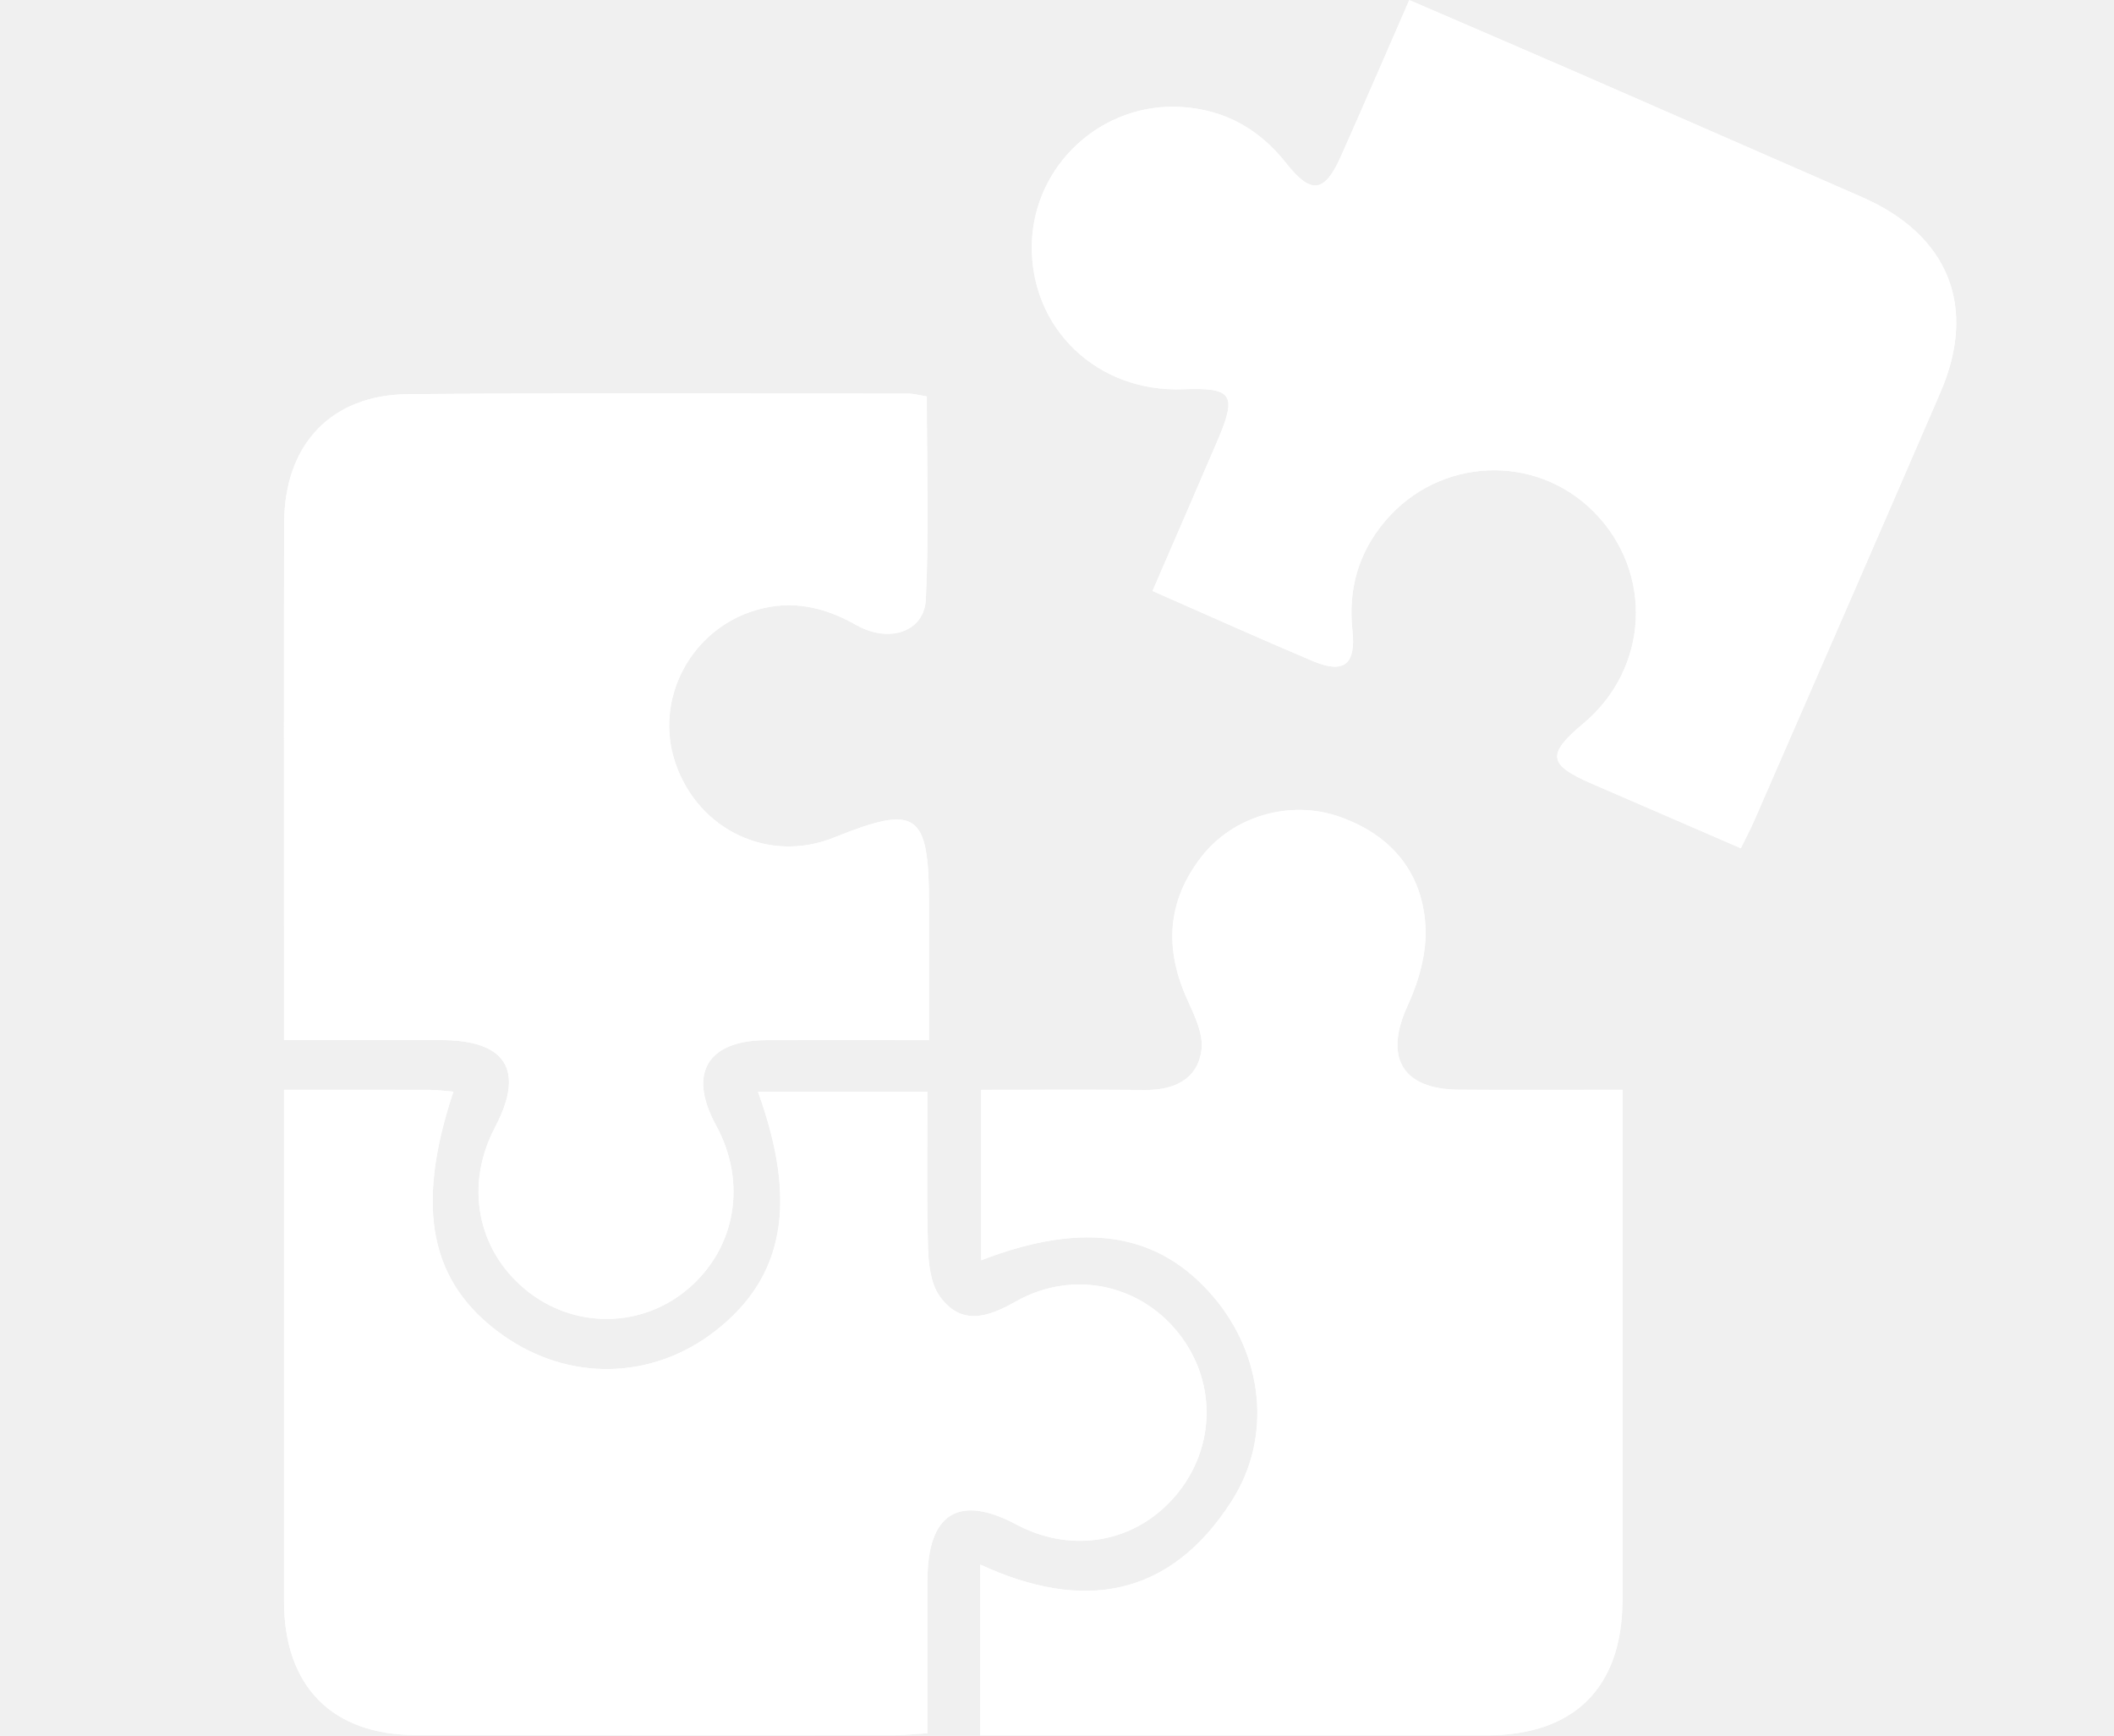
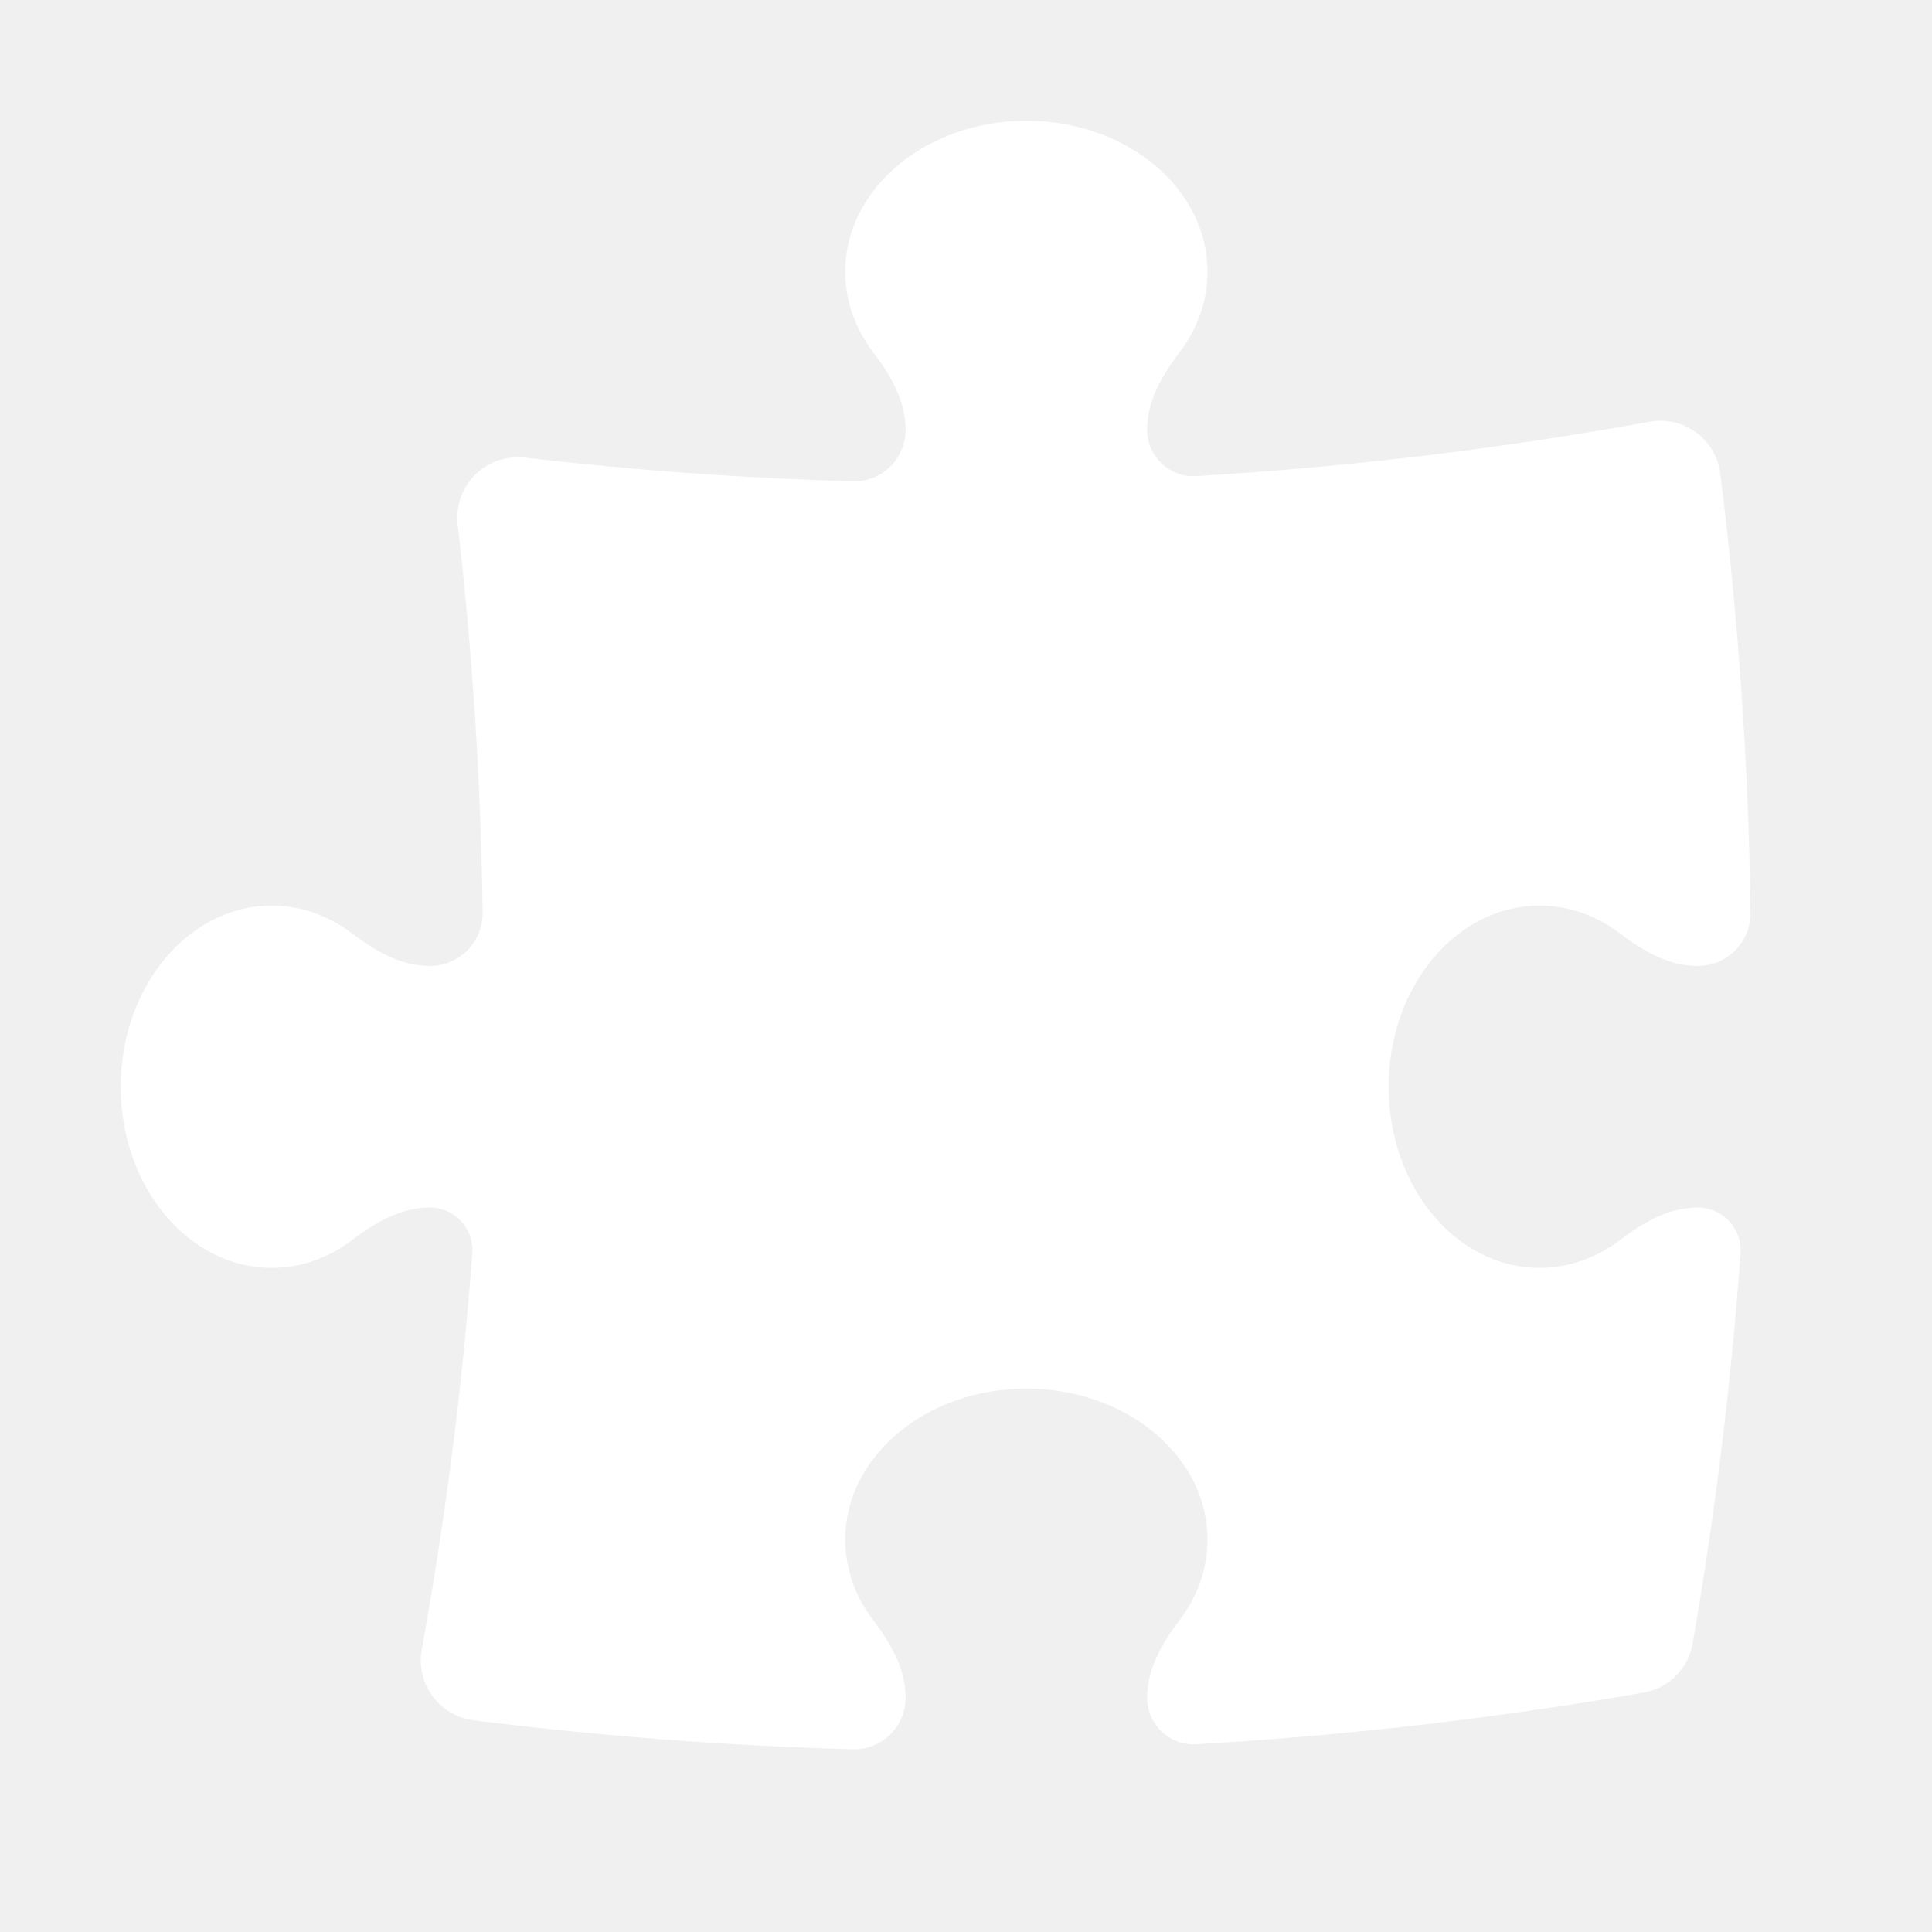
- <svg xmlns="http://www.w3.org/2000/svg" width="67" height="55" viewBox="0 0 67 55" fill="none">
-   <g clip-path="url(#clip0_251_130)">
-     <path d="M9.002 32.964C10.727 32.964 12.36 32.959 13.991 32.964C16.051 32.97 16.639 33.927 15.69 35.726C14.725 37.555 15.115 39.614 16.667 40.883C18.184 42.123 20.33 42.107 21.809 40.847C23.326 39.556 23.681 37.474 22.695 35.669C21.796 34.024 22.41 32.977 24.291 32.966C25.961 32.957 27.631 32.966 29.444 32.966C29.444 31.444 29.446 30.028 29.444 28.61C29.437 25.747 29.058 25.485 26.434 26.545C24.378 27.374 22.134 26.32 21.406 24.183C20.716 22.156 21.904 19.928 23.984 19.33C25.11 19.006 26.13 19.24 27.133 19.807C28.179 20.398 29.295 20.027 29.343 18.995C29.446 16.858 29.374 14.712 29.374 12.563C29.086 12.517 28.946 12.475 28.804 12.475C23.508 12.475 18.212 12.447 12.919 12.493C10.488 12.515 9.015 14.101 9.006 16.563C8.993 20.997 9.002 25.43 9.002 29.863C9.002 30.844 9.002 31.827 9.002 32.964ZM55.172 26.884C55.341 26.536 55.477 26.283 55.593 26.019C57.566 21.491 59.543 16.966 61.5 12.431C62.675 9.711 61.75 7.442 59.012 6.248C56.003 4.933 52.996 3.613 49.984 2.3C48.226 1.535 46.464 0.779 44.664 0.003C43.91 1.729 43.215 3.341 42.503 4.942C41.977 6.125 41.554 6.177 40.752 5.159C39.91 4.093 38.823 3.486 37.479 3.393C34.932 3.217 32.747 5.232 32.701 7.761C32.655 10.415 34.777 12.442 37.495 12.337C39.055 12.277 39.211 12.497 38.595 13.942C37.924 15.512 37.24 17.078 36.526 18.73C38.277 19.499 39.934 20.247 41.609 20.953C42.586 21.366 42.979 21.063 42.862 19.989C42.72 18.674 43.055 17.513 43.897 16.517C45.618 14.485 48.662 14.36 50.51 16.22C52.415 18.138 52.266 21.188 50.181 22.93C49.013 23.908 49.059 24.238 50.449 24.838C51.989 25.505 53.528 26.171 55.17 26.884H55.172ZM51.426 34.541C49.578 34.541 47.906 34.551 46.231 34.538C44.425 34.523 43.864 33.496 44.616 31.869C44.971 31.101 45.225 30.186 45.179 29.36C45.085 27.631 44.068 26.446 42.437 25.881C40.87 25.338 39.081 25.872 38.086 27.145C36.988 28.55 36.898 30.066 37.63 31.68C37.863 32.192 38.152 32.792 38.078 33.303C37.942 34.224 37.196 34.556 36.287 34.547C34.553 34.532 32.819 34.543 31.099 34.543V39.944C34.389 38.675 36.745 39.071 38.477 41.122C40.035 42.967 40.329 45.551 39.044 47.563C37.063 50.67 34.283 51.075 31.07 49.589V55C31.548 55 31.947 55 32.346 55C37.273 55 42.2 55 47.128 55C49.879 55 51.411 53.494 51.422 50.741C51.435 47.299 51.426 43.856 51.428 40.414C51.428 38.516 51.428 36.619 51.428 34.543L51.426 34.541ZM9.002 34.541C9.002 35.145 9.002 35.581 9.002 36.014C9.002 40.924 9.002 45.835 9.002 50.743C9.002 53.437 10.514 54.987 13.189 54.992C18.228 55 23.269 54.998 28.308 54.996C28.628 54.996 28.946 54.961 29.393 54.934C29.393 53.276 29.389 51.675 29.393 50.075C29.4 47.963 30.388 47.348 32.21 48.317C33.841 49.186 35.704 48.946 36.975 47.706C38.457 46.261 38.661 44.056 37.464 42.402C36.249 40.722 34.04 40.207 32.194 41.25C31.307 41.753 30.461 42.03 29.783 41.085C29.494 40.682 29.424 40.058 29.411 39.532C29.365 37.901 29.393 36.264 29.393 34.6H24.021C25.292 38.112 24.856 40.487 22.66 42.191C20.656 43.746 18.013 43.794 15.928 42.312C13.625 40.674 13.138 38.307 14.368 34.6C14.111 34.58 13.868 34.545 13.625 34.543C12.132 34.538 10.639 34.541 9 34.541H9.002Z" fill="white" />
-     <path d="M9.002 32.964C9.002 31.827 9.002 30.846 9.002 29.863C9.002 25.43 8.993 20.996 9.007 16.563C9.013 14.1 10.488 12.515 12.919 12.493C18.215 12.447 23.51 12.475 28.804 12.475C28.944 12.475 29.087 12.517 29.374 12.563C29.374 14.711 29.446 16.858 29.343 18.995C29.293 20.027 28.179 20.4 27.134 19.807C26.13 19.237 25.11 19.004 23.984 19.329C21.901 19.928 20.713 22.155 21.406 24.183C22.134 26.32 24.381 27.374 26.434 26.544C29.058 25.487 29.437 25.746 29.444 28.609C29.446 30.026 29.444 31.442 29.444 32.966C27.631 32.966 25.961 32.959 24.291 32.966C22.41 32.977 21.796 34.023 22.695 35.668C23.681 37.474 23.324 39.556 21.809 40.847C20.33 42.107 18.184 42.123 16.667 40.882C15.115 39.613 14.725 37.555 15.69 35.725C16.637 33.927 16.051 32.97 13.991 32.964C12.36 32.957 10.727 32.964 9.002 32.964Z" fill="white" />
-     <path d="M55.172 26.883C53.531 26.173 51.99 25.504 50.451 24.838C49.061 24.238 49.013 23.906 50.184 22.929C52.266 21.188 52.417 18.138 50.512 16.22C48.664 14.36 45.62 14.485 43.899 16.517C43.058 17.513 42.722 18.674 42.865 19.989C42.981 21.064 42.589 21.366 41.611 20.952C39.936 20.247 38.279 19.497 36.528 18.729C37.243 17.078 37.926 15.512 38.597 13.942C39.213 12.499 39.057 12.277 37.497 12.337C34.779 12.442 32.657 10.415 32.703 7.76C32.747 5.229 34.932 3.217 37.481 3.393C38.825 3.485 39.912 4.092 40.754 5.159C41.556 6.177 41.979 6.122 42.505 4.941C43.22 3.34 43.913 1.728 44.666 0.002C46.466 0.778 48.228 1.535 49.986 2.3C52.998 3.613 56.005 4.932 59.015 6.247C61.752 7.444 62.677 9.711 61.502 12.431C59.545 16.965 57.566 21.491 55.595 26.019C55.481 26.283 55.343 26.538 55.174 26.883H55.172Z" fill="white" />
-     <path d="M51.426 34.54C51.426 36.616 51.426 38.514 51.426 40.412C51.426 43.853 51.435 47.297 51.42 50.738C51.409 53.492 49.877 54.998 47.126 54.998C42.198 54.998 37.271 54.998 32.344 54.998C31.945 54.998 31.548 54.998 31.068 54.998V49.586C34.279 51.072 37.061 50.668 39.042 47.561C40.327 45.546 40.031 42.962 38.474 41.12C36.743 39.068 34.386 38.674 31.096 39.941V34.54C32.817 34.54 34.551 34.529 36.285 34.545C37.194 34.553 37.94 34.221 38.075 33.3C38.152 32.79 37.861 32.189 37.628 31.677C36.896 30.063 36.986 28.548 38.084 27.143C39.079 25.872 40.868 25.337 42.435 25.878C44.066 26.443 45.083 27.629 45.177 29.357C45.223 30.186 44.967 31.101 44.614 31.866C43.862 33.496 44.421 34.52 46.229 34.536C47.904 34.549 49.578 34.538 51.424 34.538L51.426 34.54Z" fill="white" />
-     <path d="M9.002 34.54C10.642 34.54 12.134 34.538 13.627 34.542C13.87 34.542 14.114 34.578 14.37 34.6C13.14 38.307 13.627 40.673 15.931 42.312C18.015 43.794 20.659 43.745 22.662 42.191C24.858 40.486 25.294 38.111 24.023 34.6H29.396C29.396 36.264 29.367 37.898 29.413 39.532C29.428 40.06 29.496 40.682 29.786 41.084C30.463 42.03 31.309 41.751 32.197 41.249C34.04 40.205 36.252 40.722 37.466 42.402C38.661 44.055 38.457 46.263 36.977 47.706C35.706 48.946 33.843 49.186 32.212 48.317C30.391 47.347 29.4 47.963 29.396 50.074C29.391 51.675 29.396 53.276 29.396 54.934C28.948 54.96 28.631 54.996 28.311 54.996C23.271 54.996 18.23 55 13.191 54.991C10.517 54.989 9 53.437 9.002 50.745C9.002 45.834 9.002 40.924 9.002 36.016C9.002 35.58 9.002 35.147 9.002 34.542V34.54Z" fill="white" />
-   </g>
-   <defs>
-     <clipPath id="clip0_251_130">
-       <rect width="67" height="55" fill="white" />
-     </clipPath>
-   </defs>
+ <svg xmlns="http://www.w3.org/2000/svg" width="40" height="40" viewBox="0 0 40 40" fill="none">
+   <path d="M18.75 8.895C18.75 8.303 18.44 7.768 18.081 7.297C17.713 6.814 17.5 6.24 17.5 5.625C17.5 3.899 19.179 2.5 21.25 2.5C23.321 2.5 25 3.899 25 5.625C25 6.24 24.787 6.814 24.419 7.297C24.06 7.768 23.75 8.303 23.75 8.895C23.75 9.449 24.213 9.891 24.766 9.858C27.95 9.668 31.083 9.289 34.154 8.732C34.492 8.67 34.84 8.751 35.117 8.954C35.394 9.157 35.574 9.466 35.617 9.806C35.99 12.789 36.202 15.821 36.243 18.894C36.251 19.505 35.756 20 35.145 20C34.553 20 34.018 19.69 33.547 19.331C33.063 18.963 32.49 18.75 31.875 18.75C30.149 18.75 28.75 20.429 28.75 22.5C28.75 24.571 30.149 26.25 31.875 26.25C32.49 26.25 33.063 26.037 33.547 25.669C34.018 25.31 34.553 25 35.145 25C35.662 25 36.073 25.436 36.036 25.952C35.838 28.683 35.505 31.377 35.044 34.027C34.953 34.547 34.547 34.954 34.027 35.044C30.995 35.572 27.906 35.931 24.769 36.113C24.214 36.145 23.75 35.701 23.75 35.145C23.75 34.553 24.06 34.018 24.419 33.547C24.787 33.063 25 32.49 25 31.875C25 30.149 23.321 28.75 21.25 28.75C19.179 28.75 17.5 30.149 17.5 31.875C17.5 32.49 17.713 33.063 18.081 33.547C18.44 34.018 18.75 34.553 18.75 35.145C18.75 35.748 18.257 36.234 17.654 36.217C15.005 36.142 12.387 35.94 9.807 35.617C9.466 35.574 9.158 35.393 8.955 35.116C8.751 34.84 8.671 34.491 8.732 34.153C9.22 31.463 9.572 28.726 9.779 25.947C9.818 25.434 9.409 25 8.895 25C8.303 25 7.768 25.31 7.297 25.669C6.814 26.037 6.24 26.25 5.625 26.25C3.899 26.25 2.5 24.571 2.5 22.5C2.5 20.429 3.899 18.75 5.625 18.75C6.24 18.75 6.814 18.963 7.297 19.331C7.768 19.69 8.303 20 8.895 20C9.505 20 10.001 19.505 9.993 18.894C9.956 16.181 9.781 13.5 9.476 10.861C9.432 10.481 9.564 10.103 9.834 9.833C10.104 9.563 10.482 9.431 10.861 9.475C13.098 9.734 15.364 9.899 17.655 9.966C18.257 9.983 18.75 9.497 18.75 8.895Z" fill="white" />
</svg>
